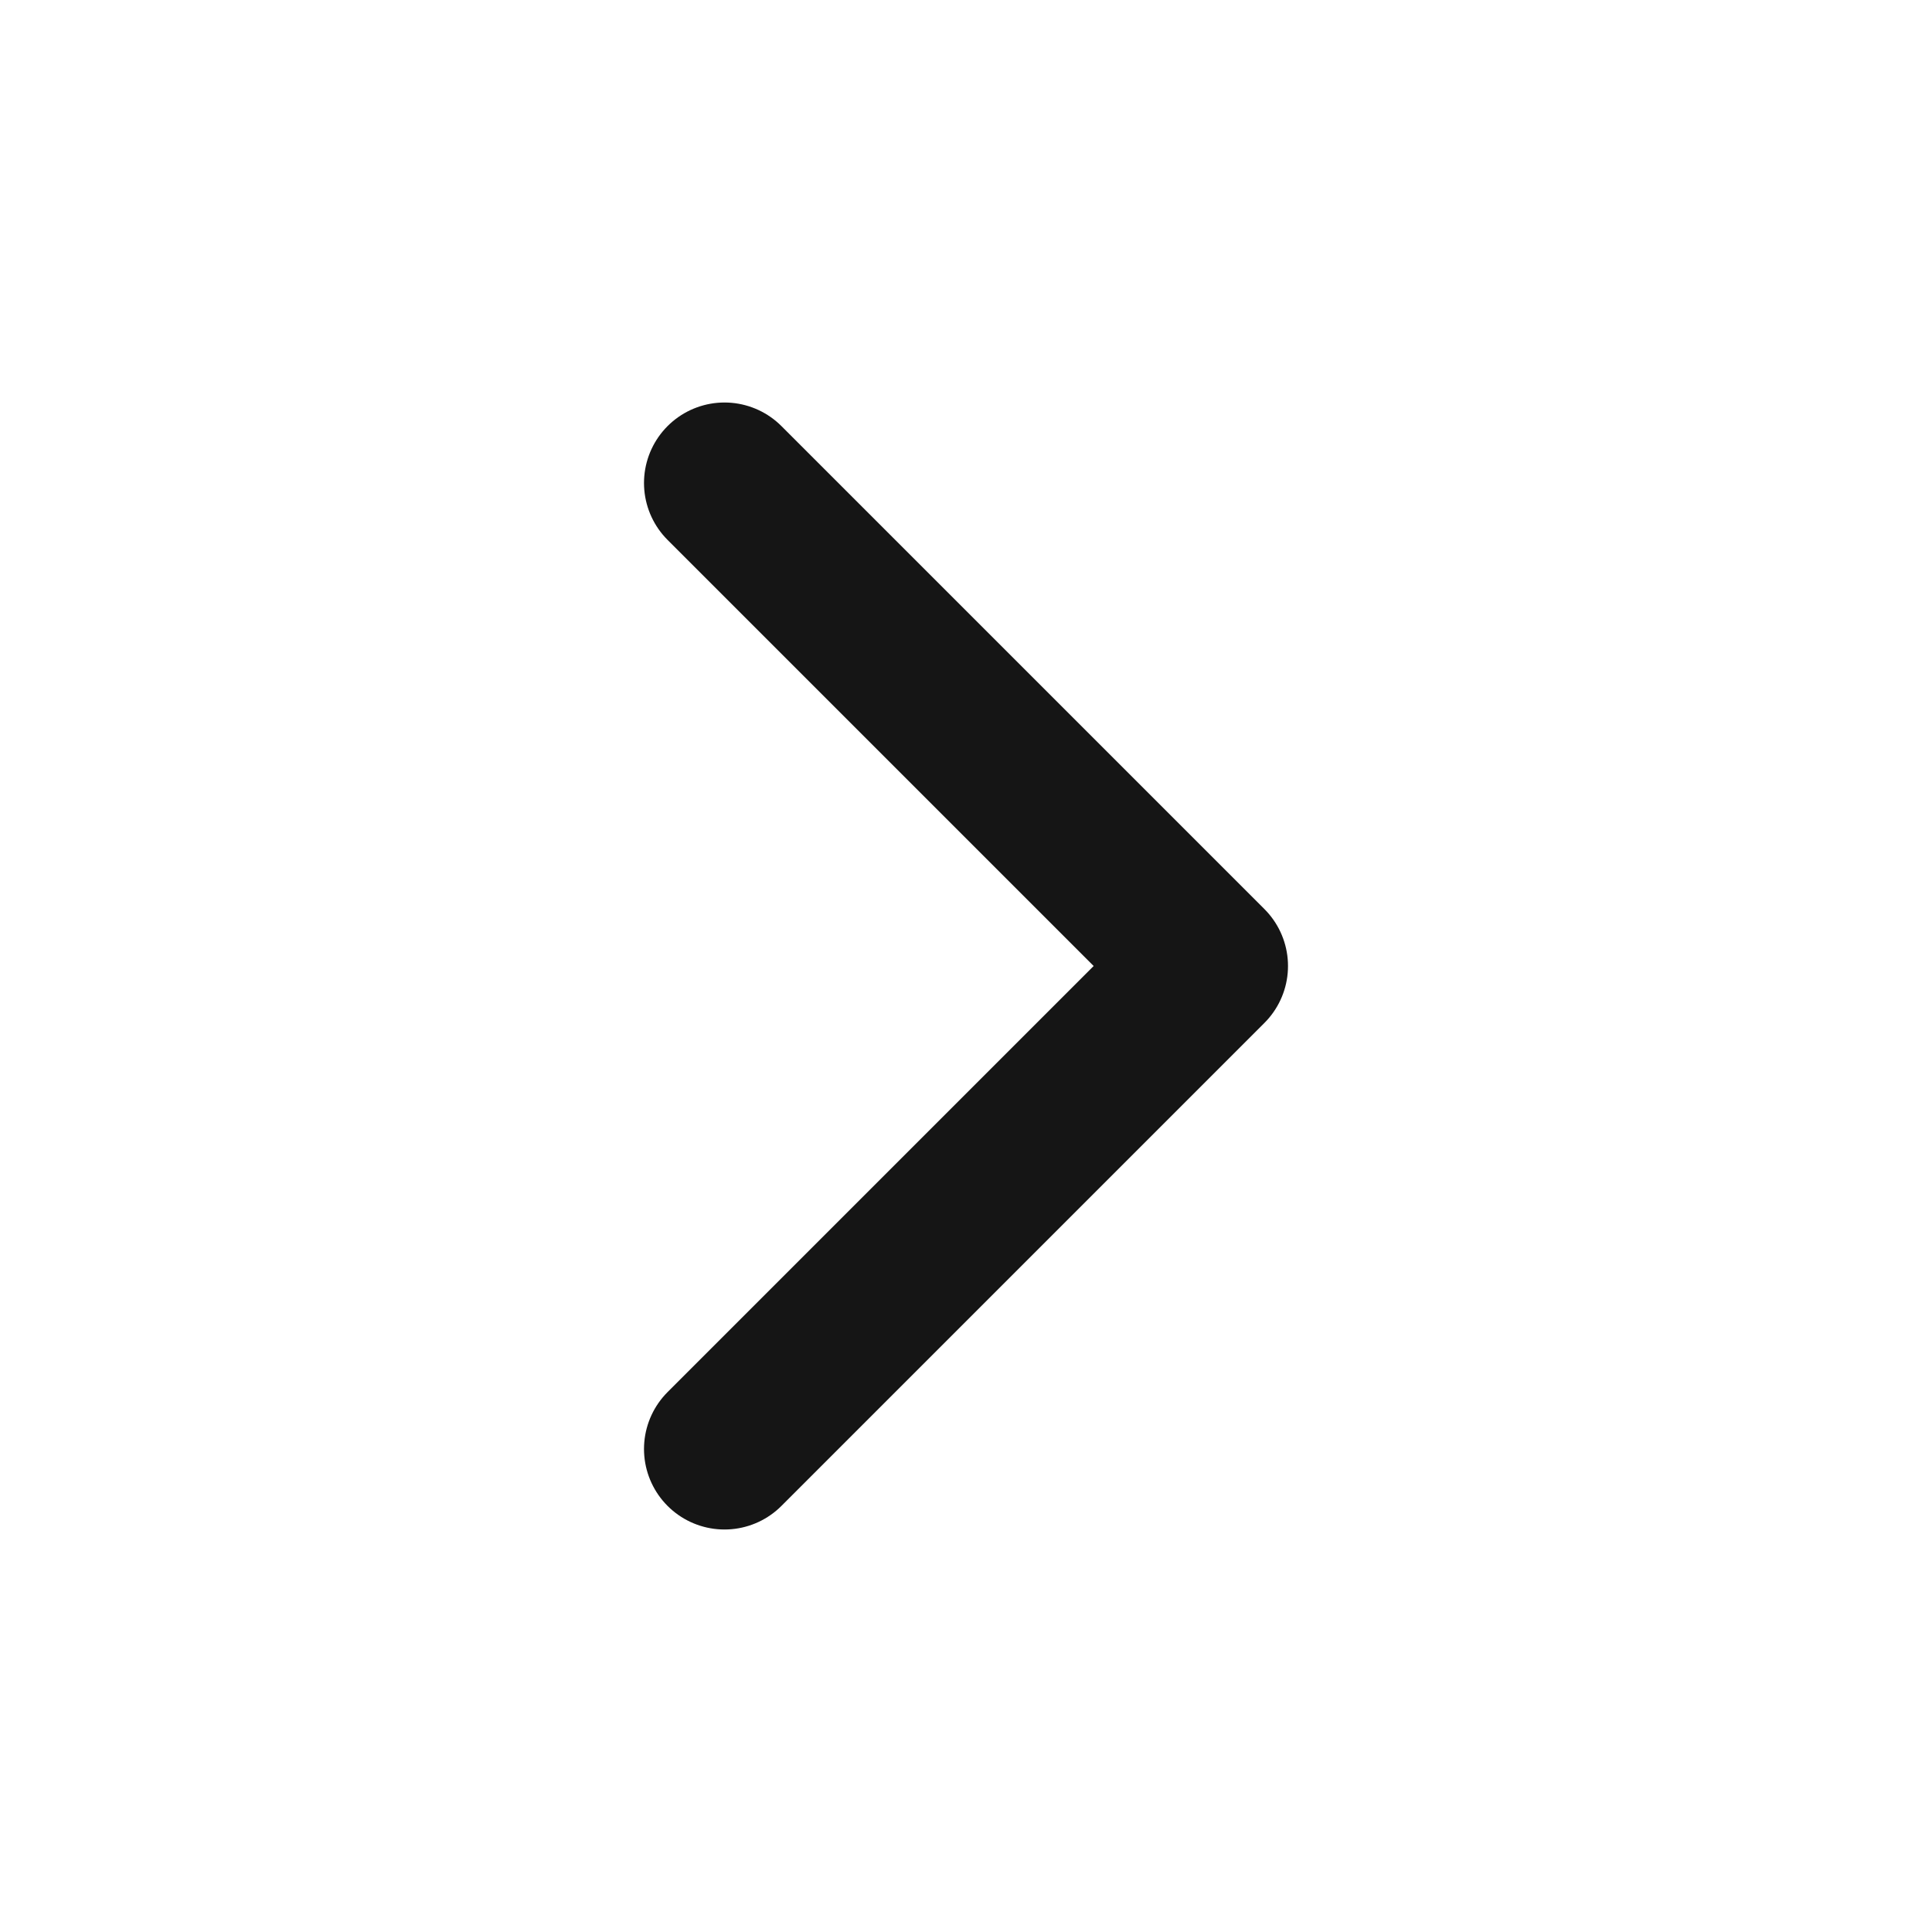
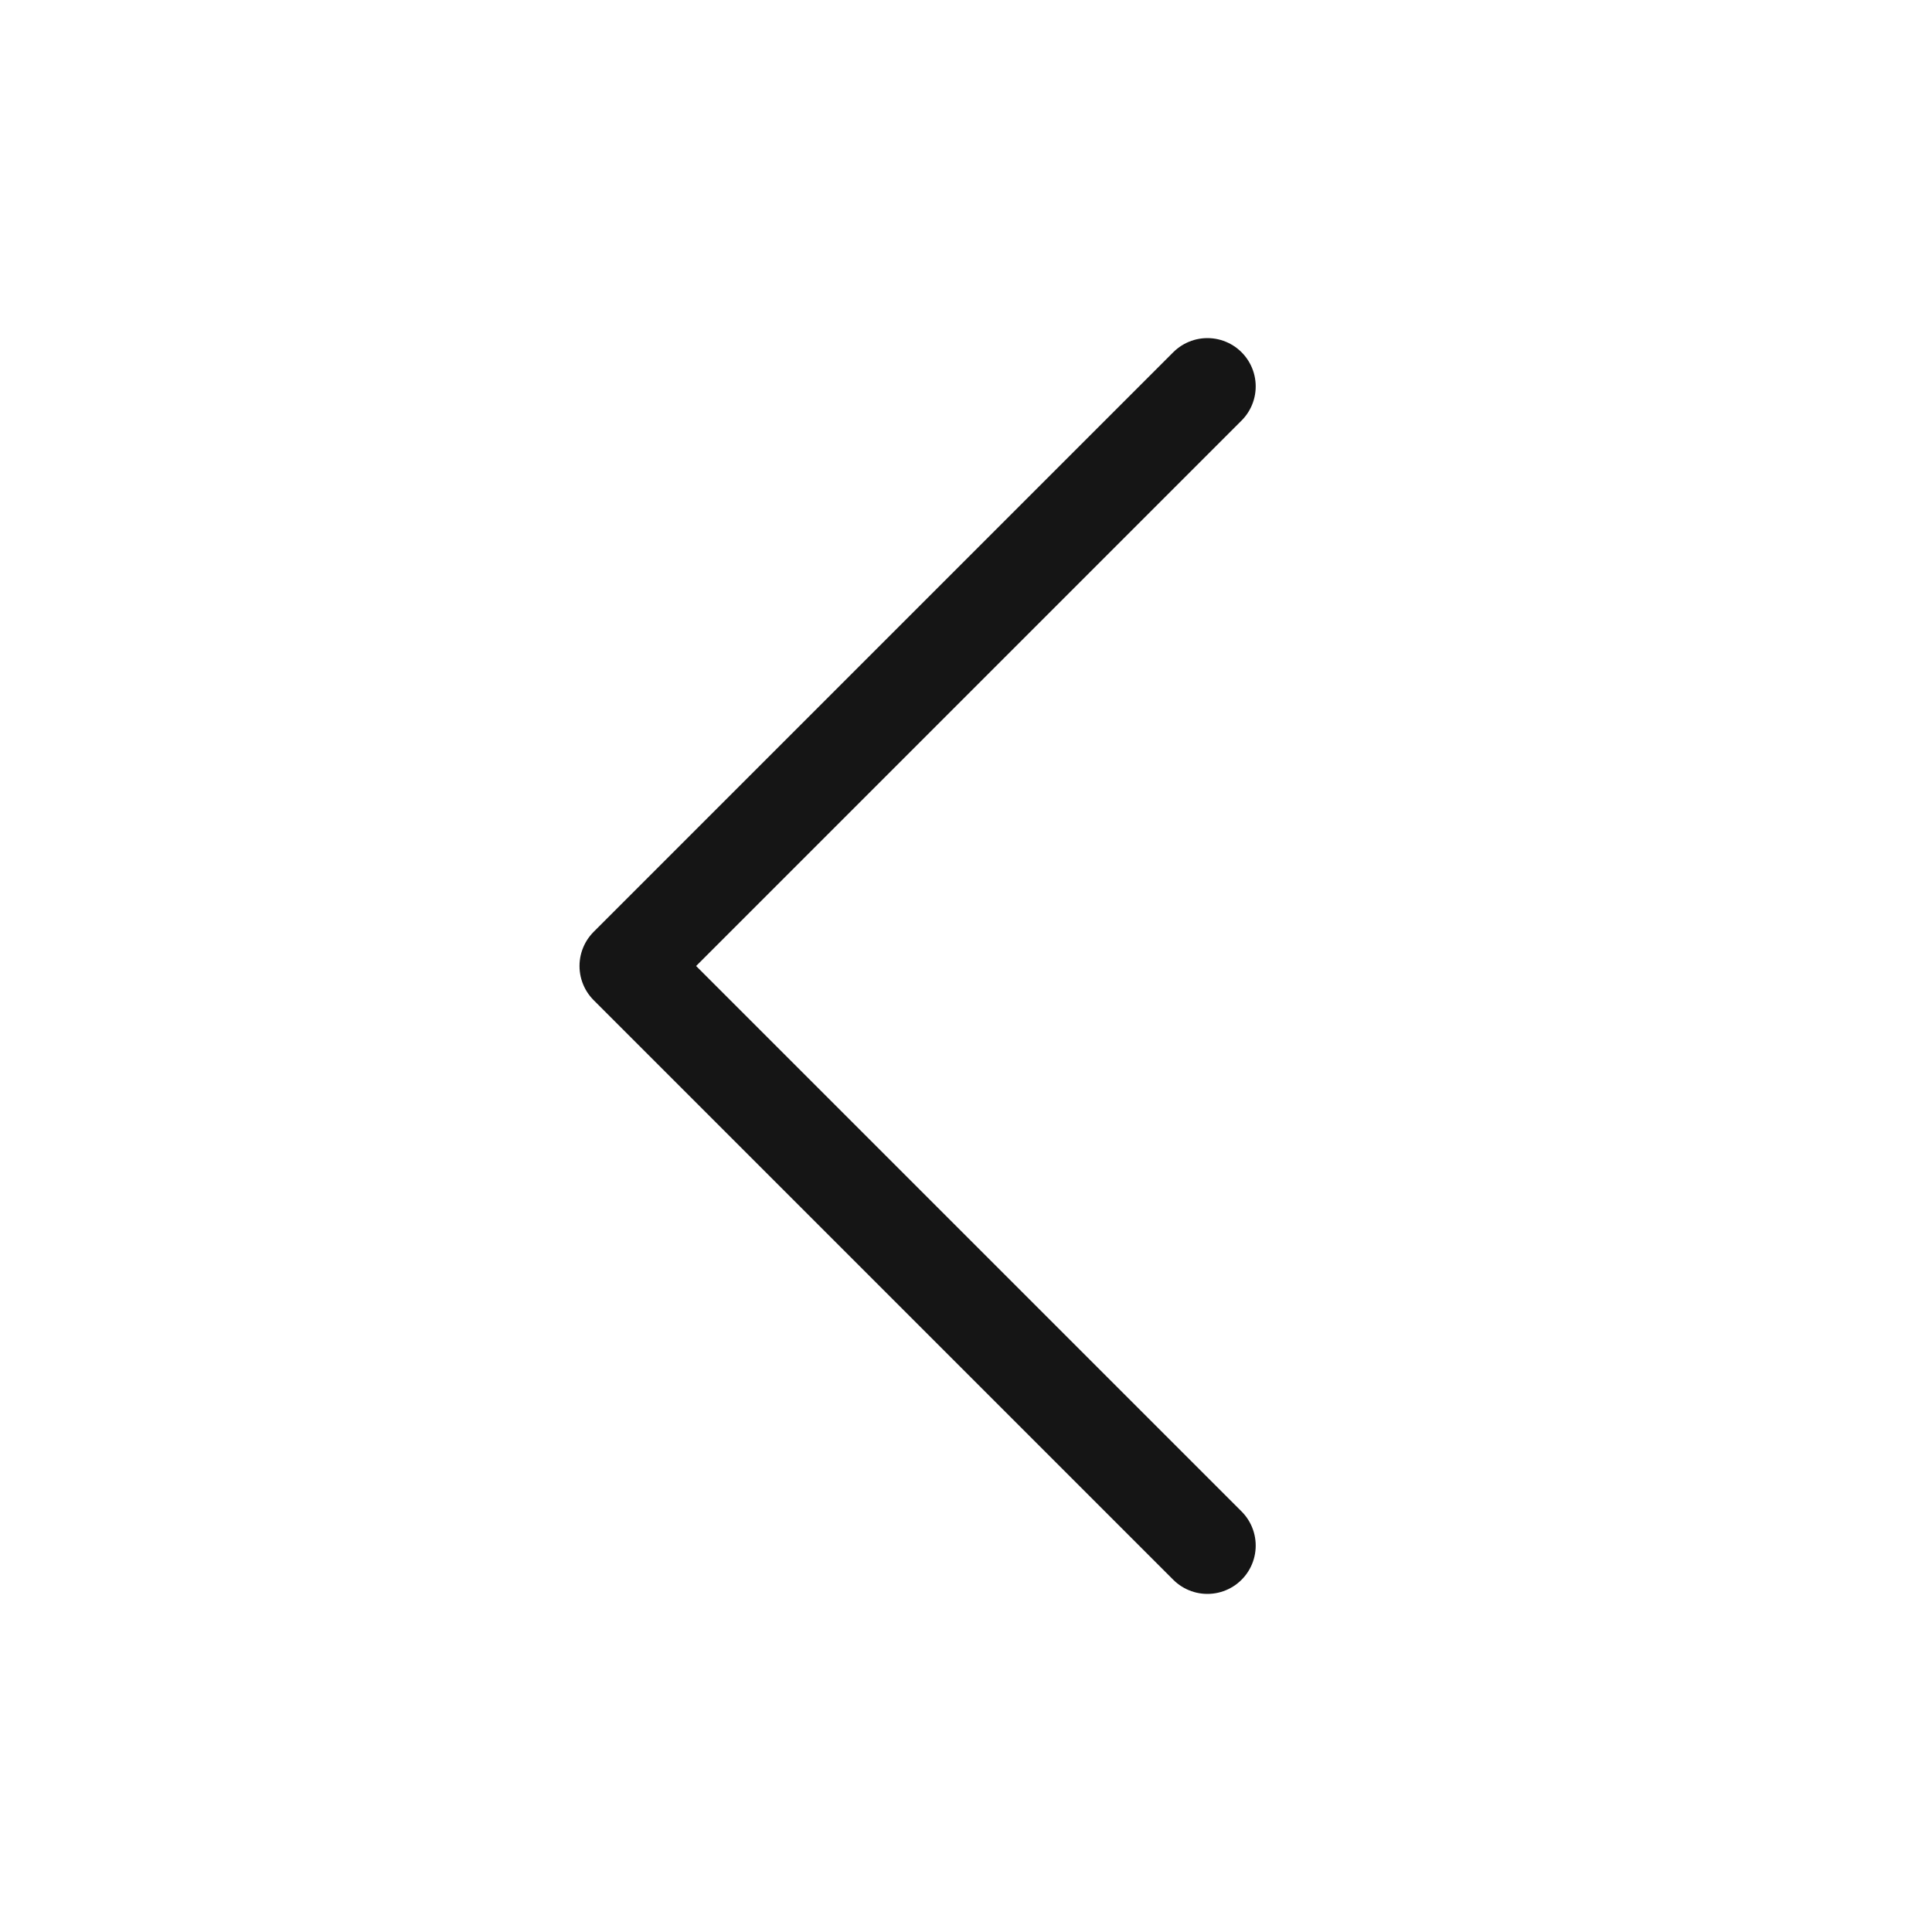
- <svg xmlns="http://www.w3.org/2000/svg" width="24" height="24" viewBox="0 0 24 24">
-   <rect width="24" height="24" rx="4" style="fill:transparent" />
-   <path data-name="패스 461" d="M0 0h24v24H0z" style="fill:none" />
-   <path data-name="패스 462" d="m9 6 6 6-6 6" style="stroke:#151515;stroke-linecap:round;stroke-linejoin:round;stroke-width:2px;fill:none" />
+ <svg xmlns="http://www.w3.org/2000/svg" width="20" height="20" viewBox="0 0 20 20">
+   <path data-name="패스 397" d="M0 0h20v20H0z" style="fill:none" transform="rotate(90 10 10)" />
+   <path data-name="패스 454" d="m88.421-821.21 6-6 6 6" transform="rotate(-90 469.065 -364.644)" style="stroke:#151515;stroke-linecap:round;stroke-linejoin:round;fill:none" />
</svg>
